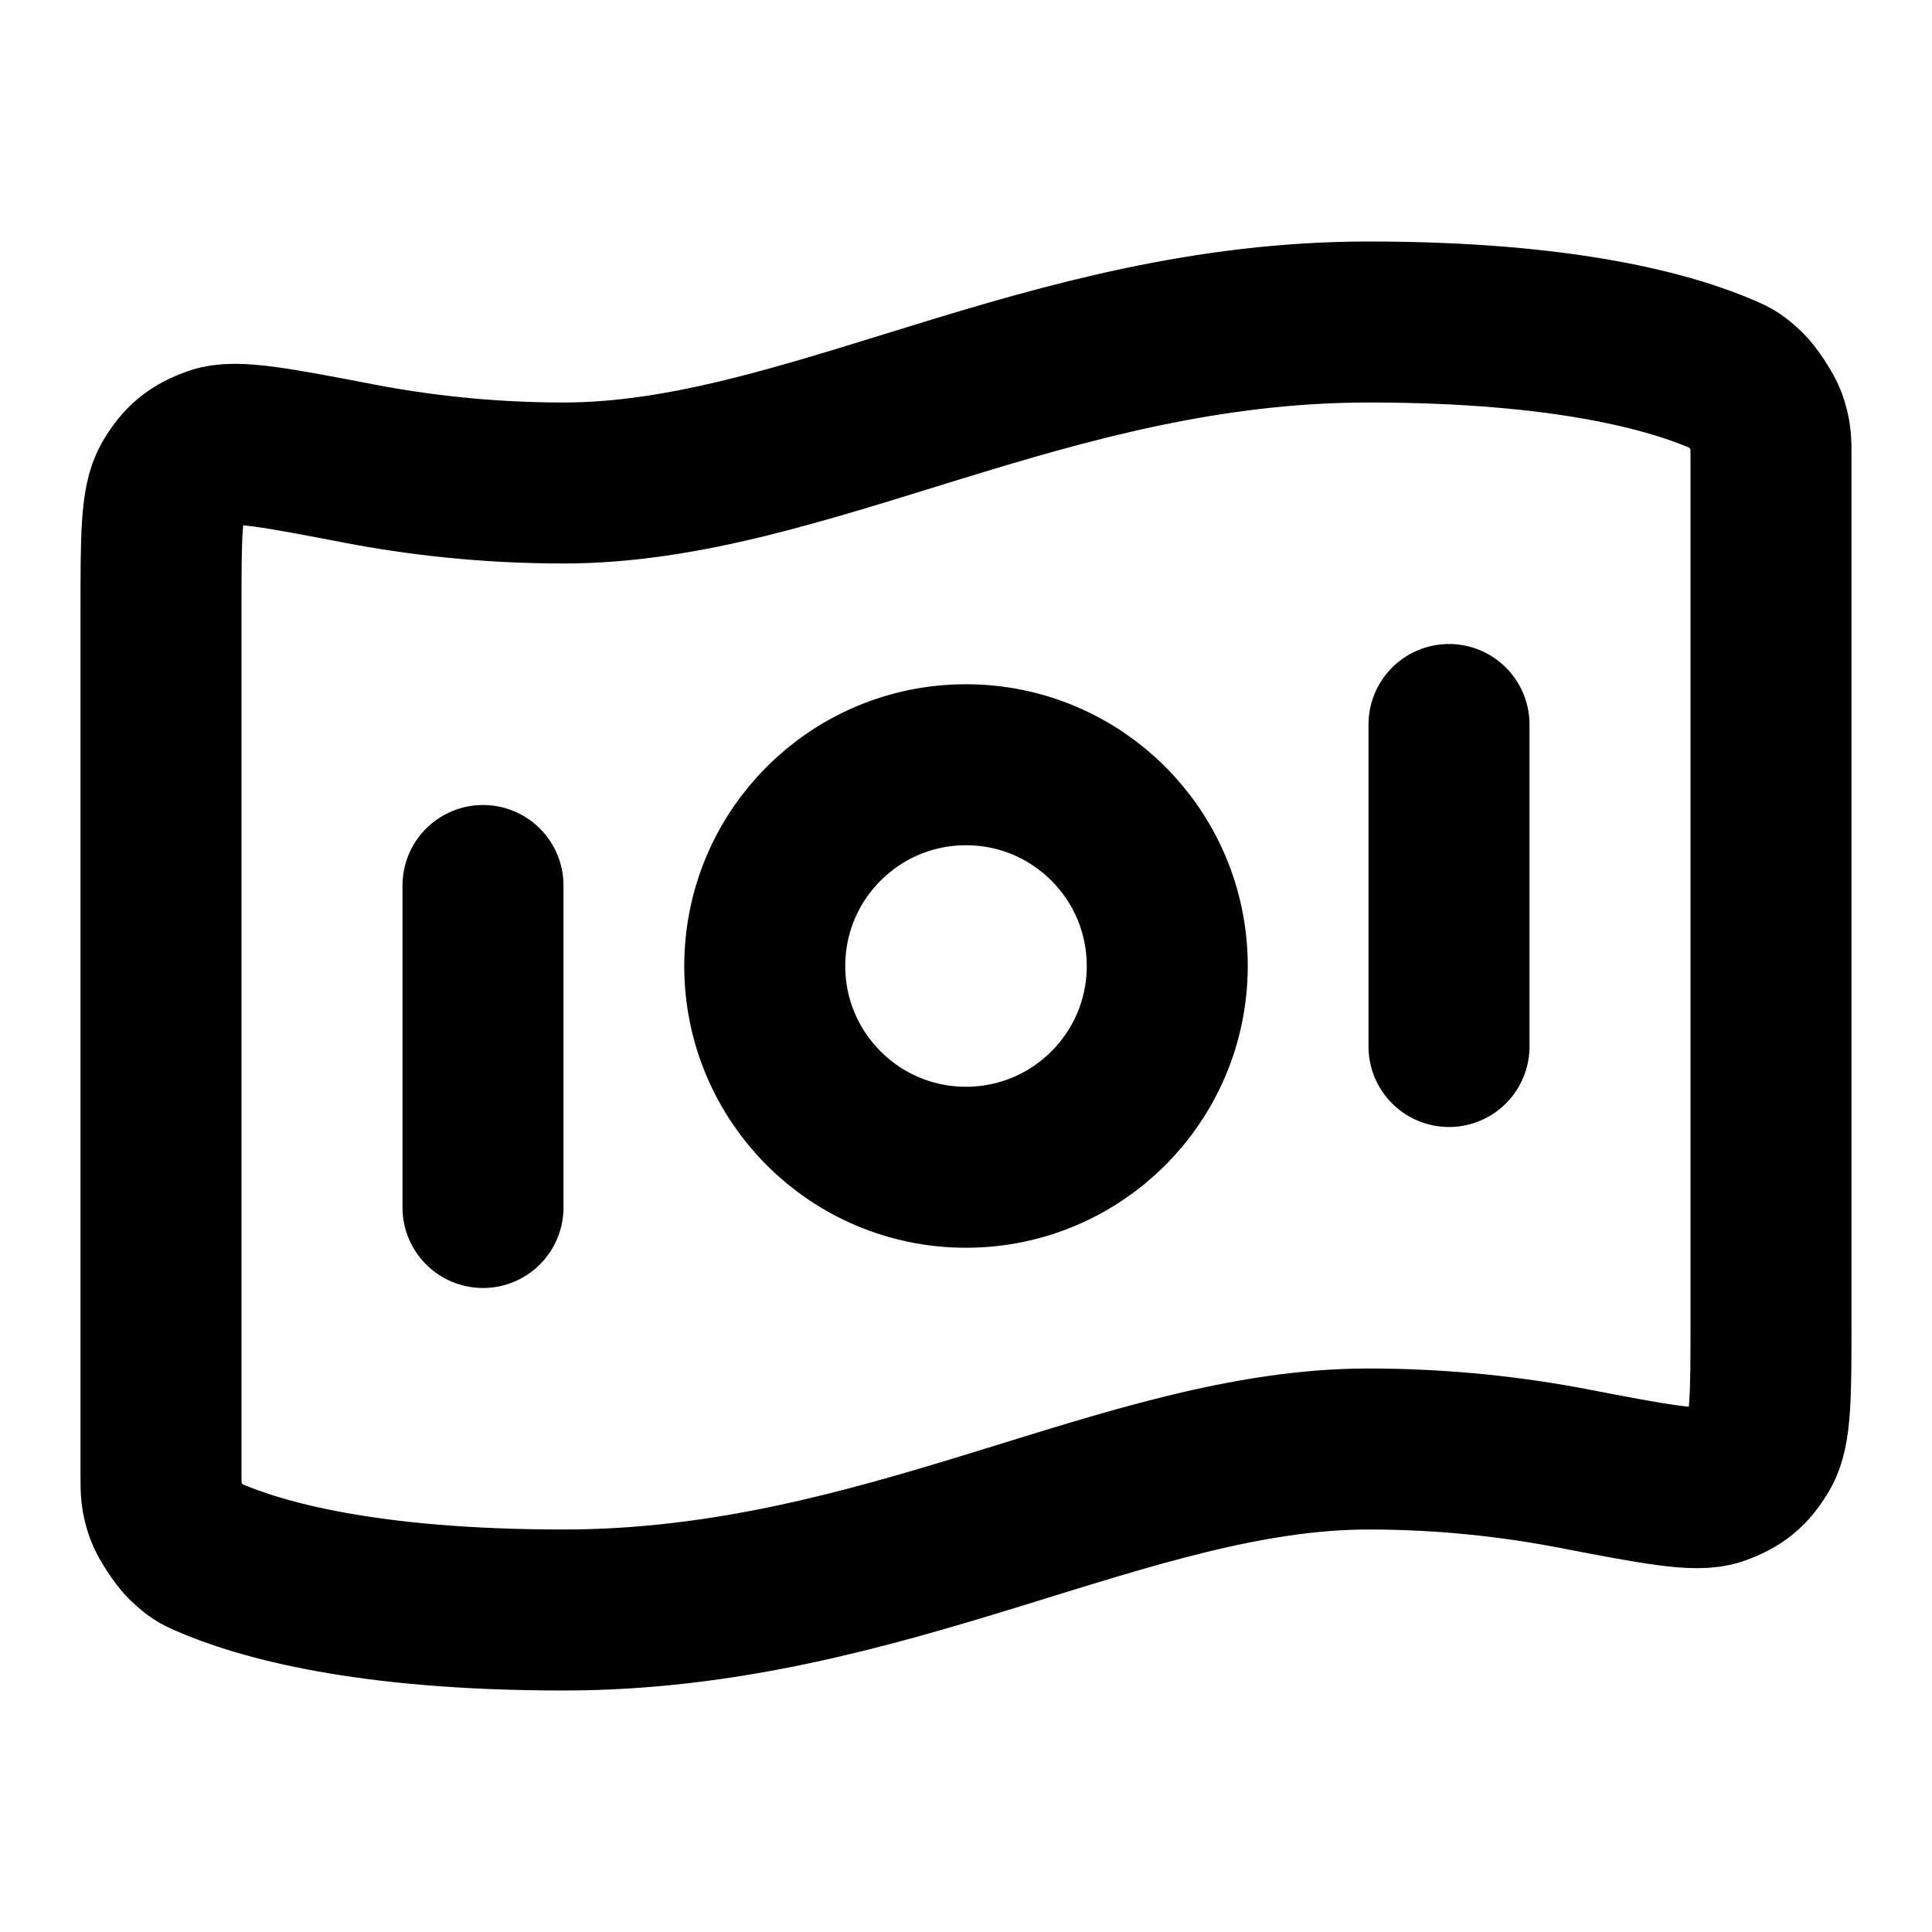
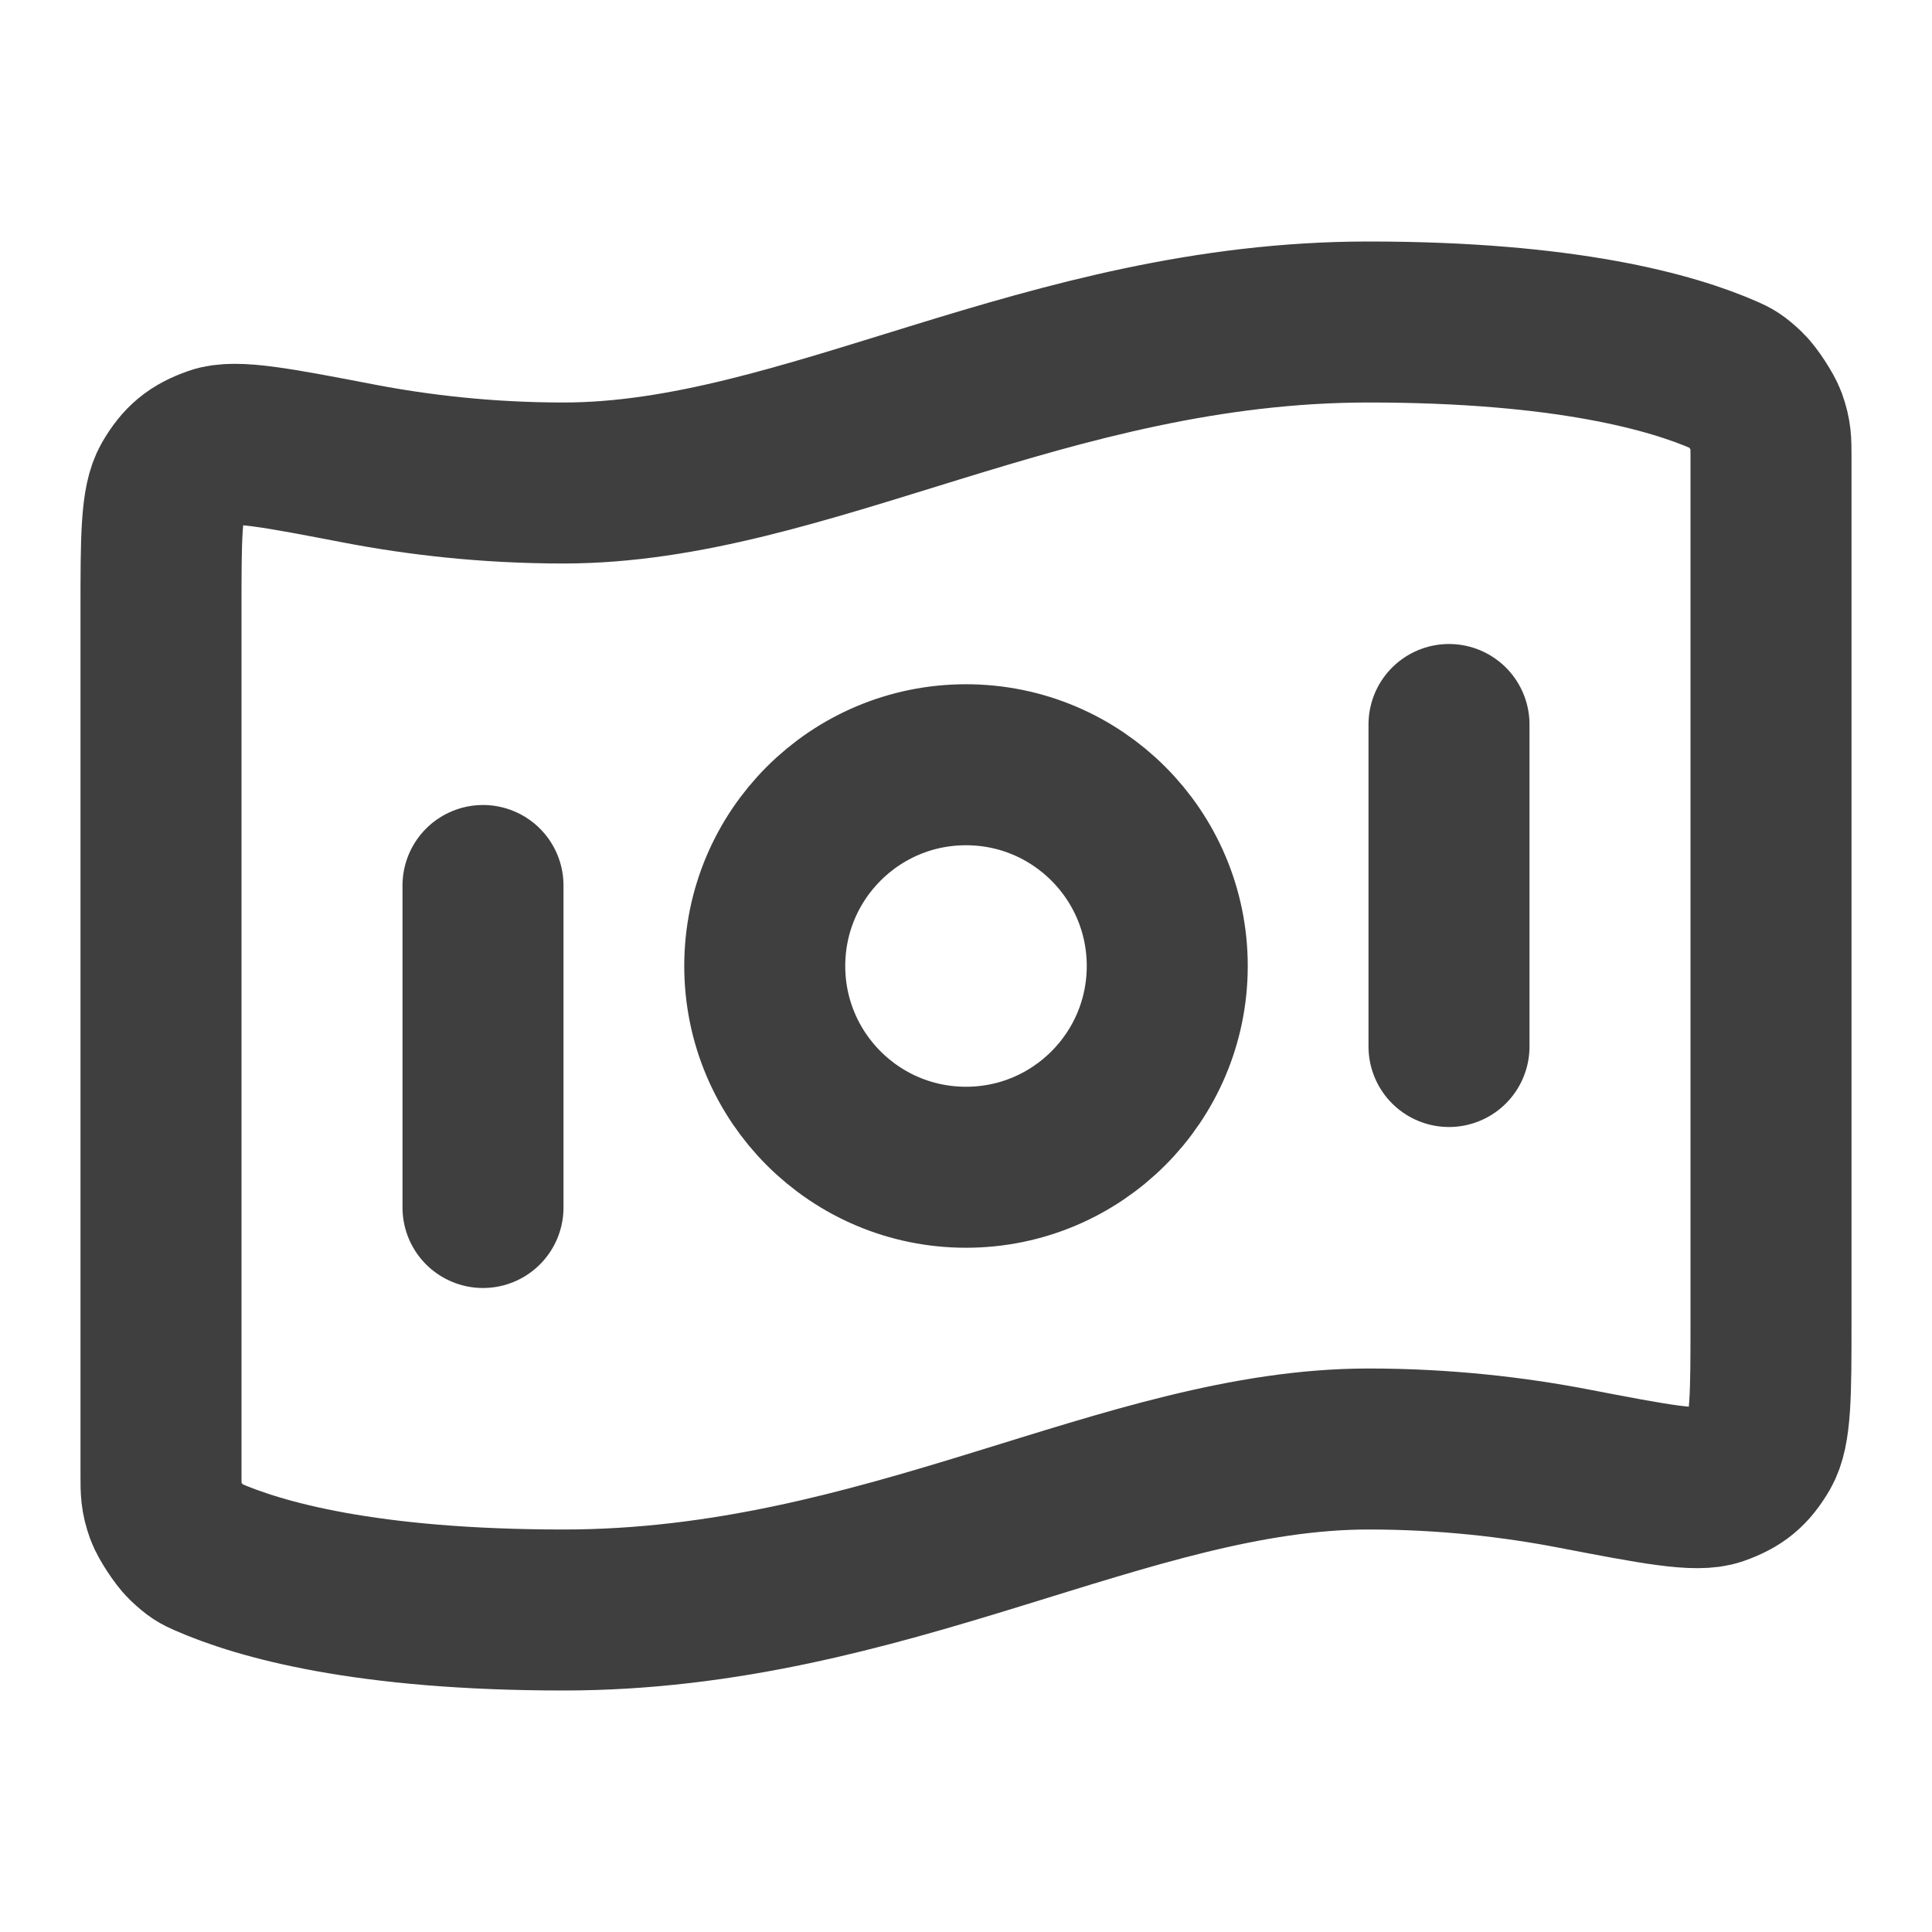
<svg xmlns="http://www.w3.org/2000/svg" width="800px" height="800px" viewBox="0 0 24 24" fill="none">
-   <path d="M6 11V15M18 9V13M17 4C19.449 4 20.773 4.375 21.432 4.665C21.52 4.704 21.564 4.724 21.69 4.844C21.766 4.917 21.905 5.129 21.941 5.228C22 5.393 22 5.483 22 5.663V16.411C22 17.32 22 17.774 21.864 18.008C21.725 18.245 21.591 18.356 21.332 18.447C21.077 18.537 20.562 18.438 19.532 18.24C18.811 18.102 17.956 18 17 18C14 18 11 20 7 20C4.551 20 3.227 19.625 2.568 19.335C2.48 19.296 2.436 19.276 2.31 19.156C2.234 19.083 2.095 18.871 2.059 18.772C2 18.607 2 18.517 2 18.337L2 7.589C2 6.68 2 6.226 2.136 5.992C2.275 5.755 2.409 5.644 2.668 5.553C2.923 5.463 3.438 5.562 4.468 5.76C5.189 5.898 6.043 6 7 6C10 6 13 4 17 4ZM14.5 12C14.5 13.381 13.381 14.5 12 14.5C10.619 14.5 9.5 13.381 9.5 12C9.5 10.619 10.619 9.5 12 9.5C13.381 9.5 14.5 10.619 14.5 12Z" stroke="#000000" stroke-width="2" stroke-linecap="round" stroke-linejoin="round" />
+   <path d="M6 11V15M18 9V13M17 4C19.449 4 20.773 4.375 21.432 4.665C21.52 4.704 21.564 4.724 21.69 4.844C21.766 4.917 21.905 5.129 21.941 5.228C22 5.393 22 5.483 22 5.663V16.411C22 17.32 22 17.774 21.864 18.008C21.725 18.245 21.591 18.356 21.332 18.447C21.077 18.537 20.562 18.438 19.532 18.24C18.811 18.102 17.956 18 17 18C14 18 11 20 7 20C4.551 20 3.227 19.625 2.568 19.335C2.48 19.296 2.436 19.276 2.31 19.156C2.234 19.083 2.095 18.871 2.059 18.772C2 18.607 2 18.517 2 18.337L2 7.589C2 6.68 2 6.226 2.136 5.992C2.275 5.755 2.409 5.644 2.668 5.553C2.923 5.463 3.438 5.562 4.468 5.76C5.189 5.898 6.043 6 7 6C10 6 13 4 17 4ZM14.5 12C14.5 13.381 13.381 14.5 12 14.5C10.619 14.5 9.5 13.381 9.5 12C9.5 10.619 10.619 9.5 12 9.5C13.381 9.5 14.5 10.619 14.5 12Z" stroke="#3f3f3f" stroke-width="2" stroke-linecap="round" stroke-linejoin="round" />
</svg>
